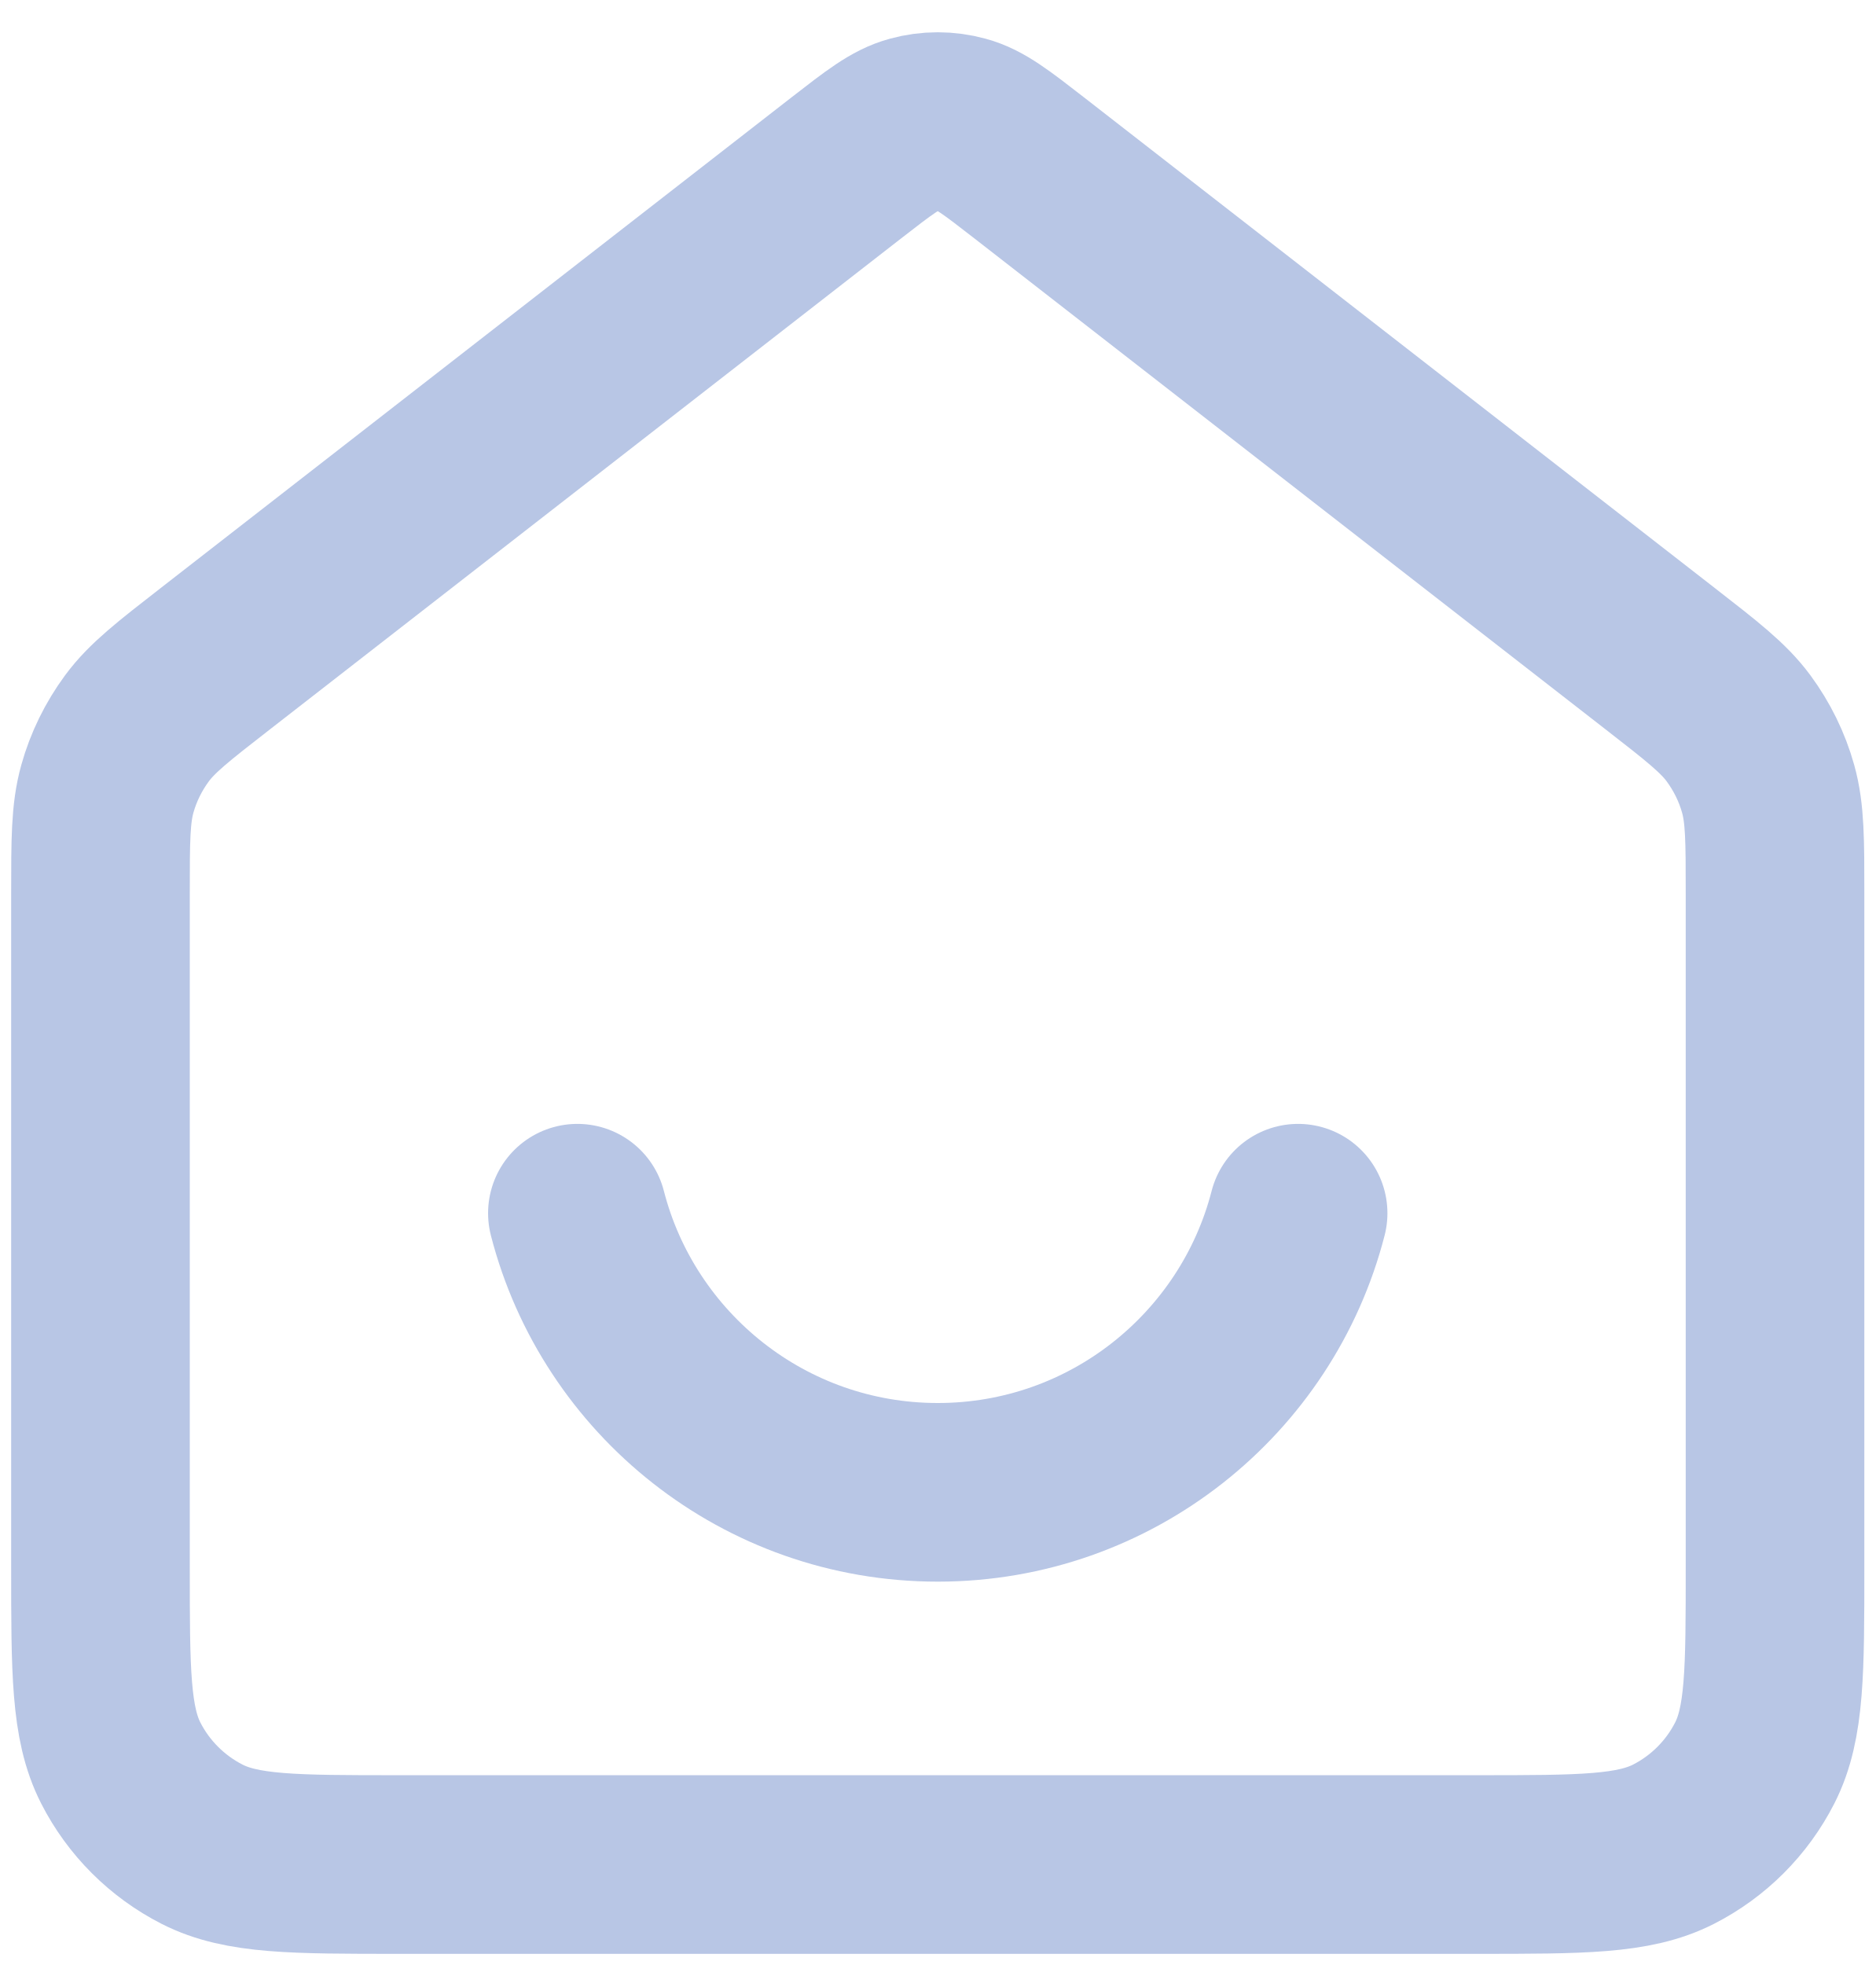
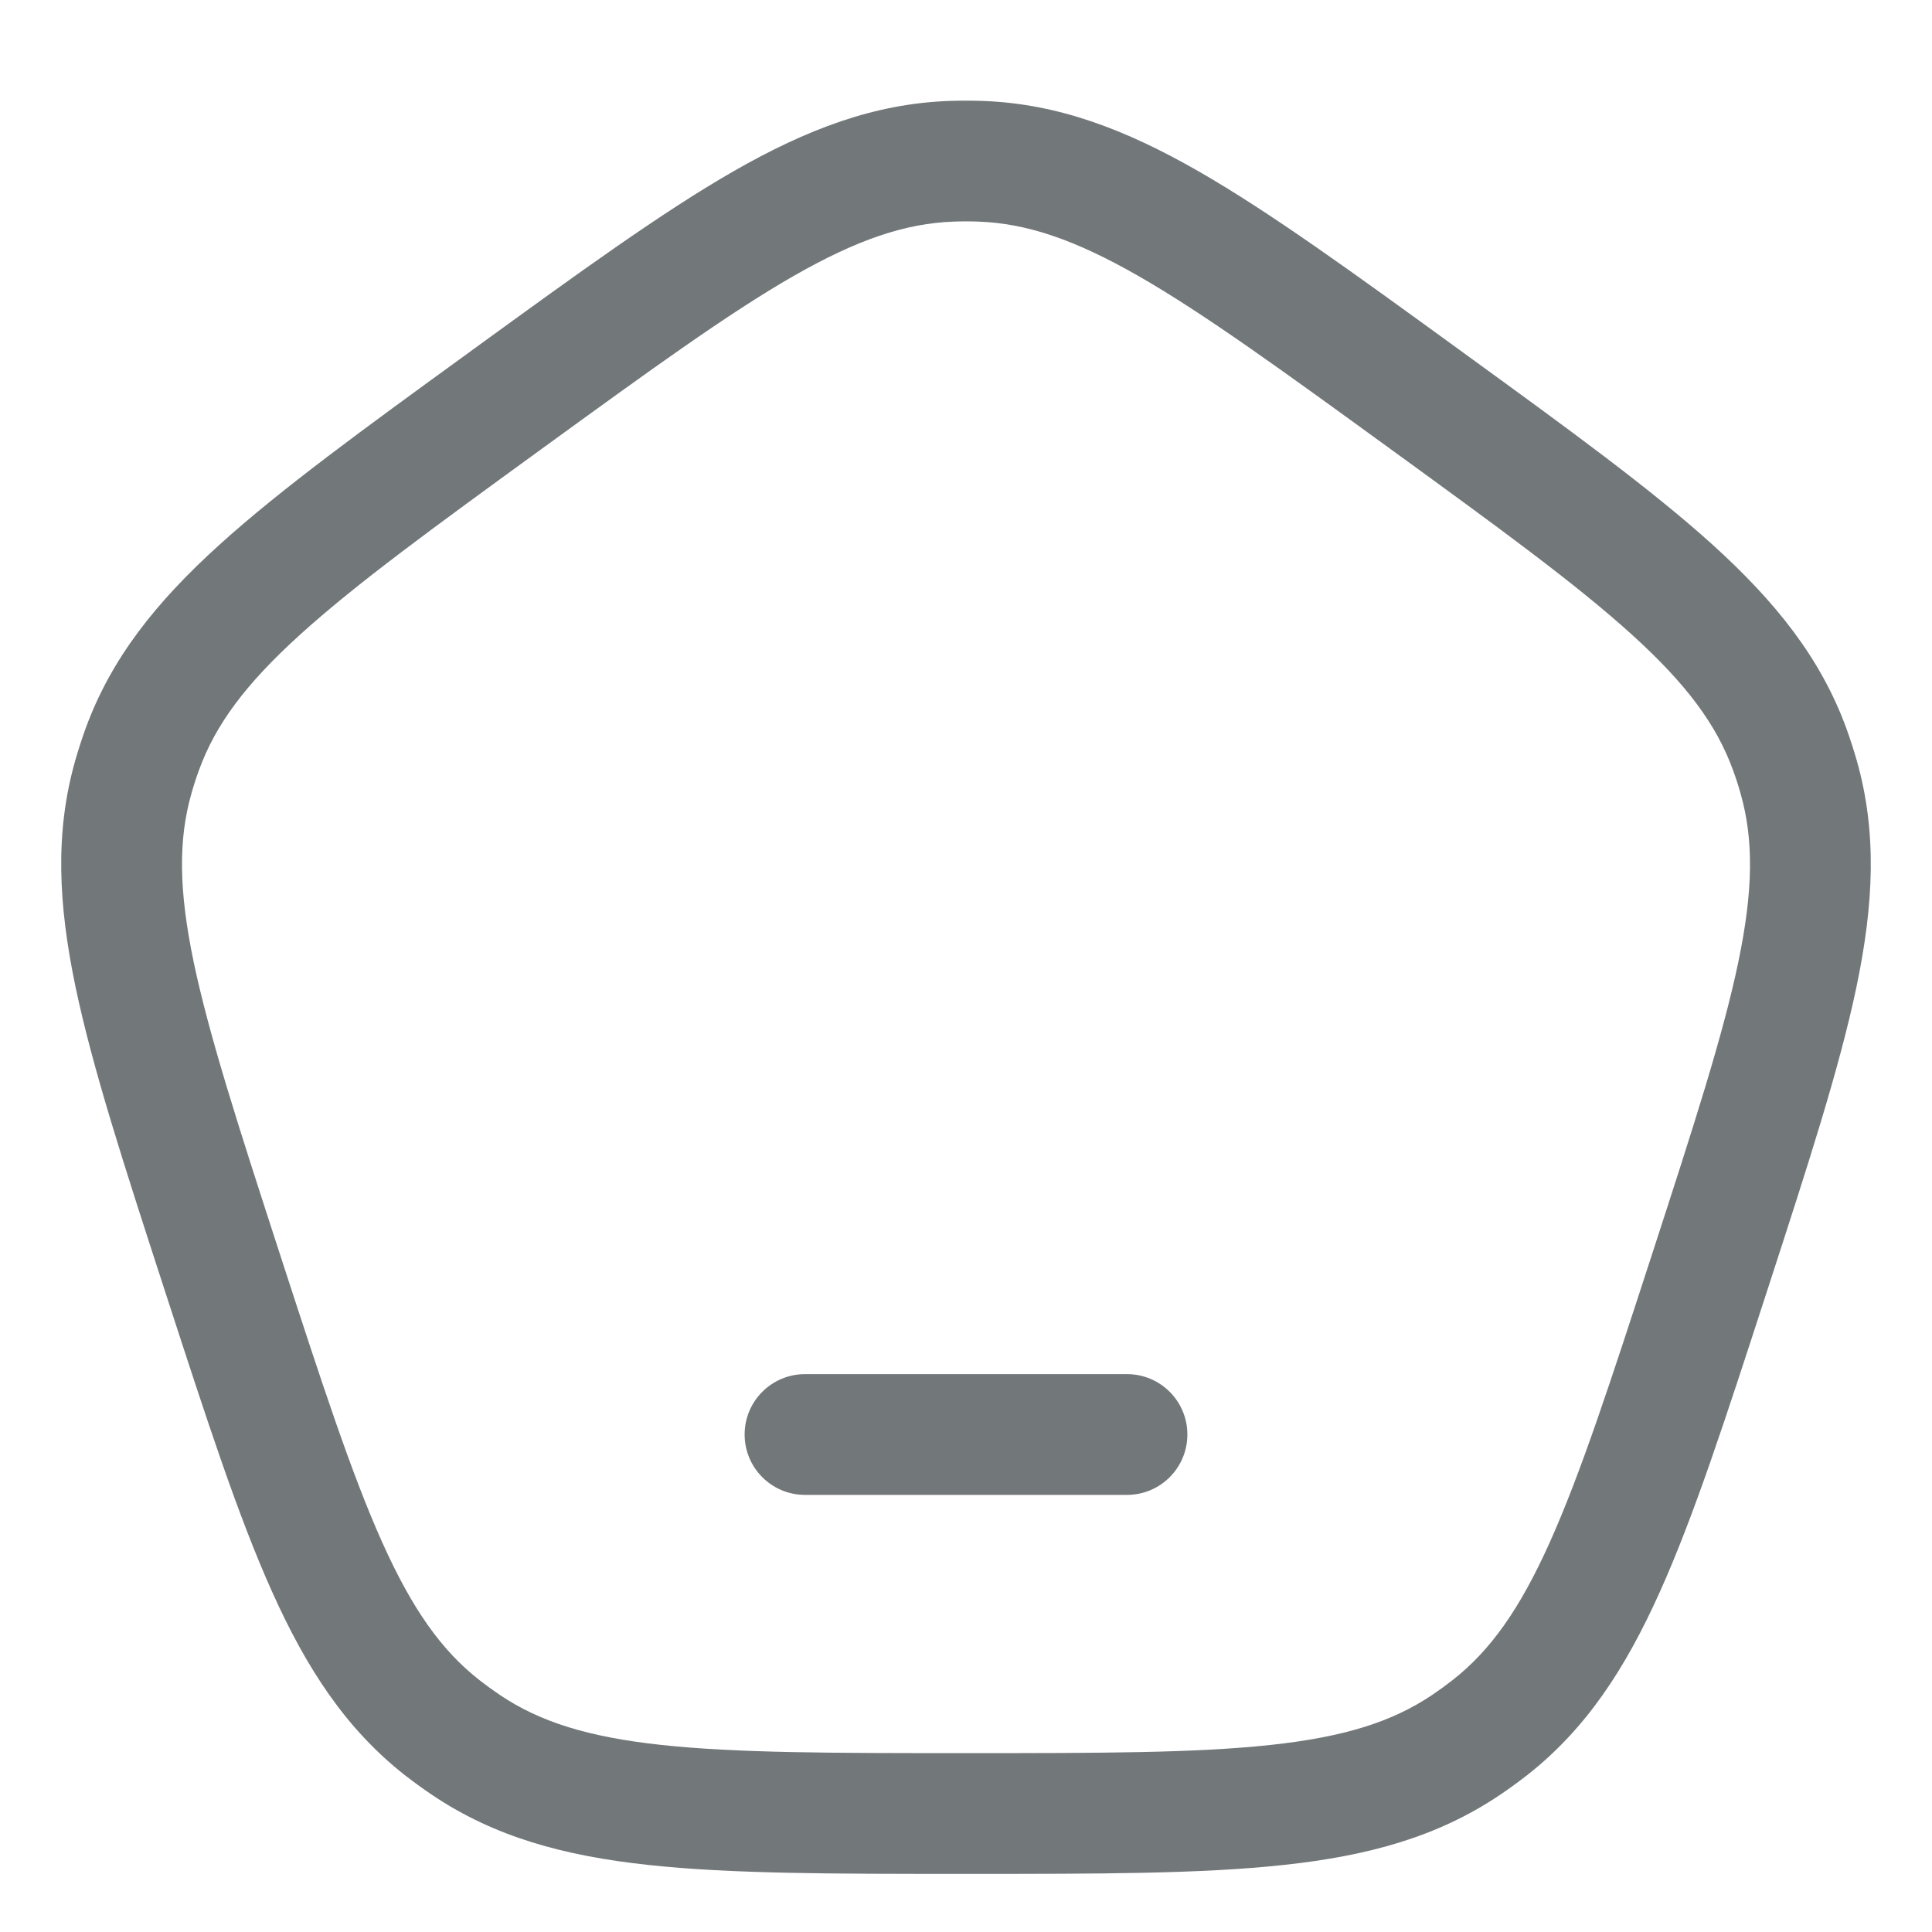
- <svg xmlns="http://www.w3.org/2000/svg" width="21" height="22" viewBox="0 0 21 22" fill="none">
-   <path d="M6.465 13.583C6.927 15.38 8.559 16.708 10.5 16.708C12.441 16.708 14.073 15.38 14.535 13.583M9.477 1.879L2.412 7.374C1.94 7.741 1.703 7.925 1.533 8.155C1.383 8.359 1.27 8.588 1.202 8.832C1.125 9.108 1.125 9.407 1.125 10.005V17.542C1.125 18.709 1.125 19.292 1.352 19.738C1.552 20.13 1.871 20.448 2.263 20.648C2.708 20.875 3.292 20.875 4.458 20.875H16.542C17.708 20.875 18.292 20.875 18.738 20.648C19.13 20.448 19.448 20.13 19.648 19.738C19.875 19.292 19.875 18.709 19.875 17.542V10.005C19.875 9.407 19.875 9.108 19.798 8.832C19.73 8.588 19.617 8.359 19.467 8.155C19.297 7.925 19.06 7.741 18.588 7.374L11.523 1.879C11.157 1.595 10.974 1.452 10.772 1.398C10.594 1.349 10.406 1.349 10.228 1.398C10.026 1.452 9.843 1.595 9.477 1.879Z" stroke="#B8C6E5" stroke-width="2" stroke-linecap="round" stroke-linejoin="round" />
+ <svg xmlns="http://www.w3.org/2000/svg" width="24" height="24" viewBox="0 0 24 24" fill="none">
+   <path d="M10 17.07C9.586 17.07 9.25 17.405 9.25 17.82C9.25 18.234 9.586 18.57 10 18.57H14C14.414 18.57 14.75 18.234 14.75 17.82C14.75 17.405 14.414 17.07 14 17.07H10Z" fill="#72777A" />
+   <path fill-rule="evenodd" clip-rule="evenodd" d="M12.211 1.254C12.07 1.249 11.93 1.249 11.789 1.254C10.862 1.288 10.027 1.603 9.111 2.128C8.219 2.64 7.192 3.386 5.888 4.333L5.817 4.385C4.514 5.331 3.487 6.078 2.725 6.768C1.942 7.477 1.384 8.174 1.065 9.045C1.017 9.177 0.974 9.311 0.935 9.446C0.681 10.339 0.723 11.23 0.939 12.263C1.15 13.27 1.542 14.478 2.04 16.01L2.067 16.093C2.565 17.625 2.957 18.833 3.379 19.771C3.811 20.734 4.301 21.48 5.031 22.053C5.142 22.139 5.256 22.222 5.372 22.3C6.143 22.818 7.004 23.054 8.053 23.167C9.075 23.278 10.345 23.278 11.956 23.278H12.044C13.655 23.278 14.925 23.278 15.947 23.167C16.997 23.054 17.857 22.818 18.628 22.3C18.744 22.222 18.858 22.139 18.969 22.053C19.699 21.48 20.189 20.734 20.621 19.771C21.043 18.833 21.435 17.625 21.933 16.093L21.96 16.01C22.458 14.478 22.85 13.27 23.061 12.263C23.277 11.23 23.319 10.339 23.065 9.446C23.026 9.311 22.983 9.177 22.935 9.045C22.616 8.174 22.058 7.477 21.276 6.768C20.513 6.078 19.486 5.331 18.183 4.385L18.112 4.333C16.808 3.386 15.781 2.64 14.889 2.128C13.973 1.603 13.138 1.288 12.211 1.254ZM11.844 2.753C11.948 2.749 12.052 2.749 12.156 2.753C12.751 2.775 13.344 2.972 14.143 3.429C14.957 3.896 15.919 4.594 17.265 5.572C18.612 6.551 19.573 7.25 20.268 7.88C20.951 8.498 21.321 9.001 21.526 9.561C21.562 9.658 21.594 9.757 21.622 9.857C21.785 10.43 21.781 11.055 21.593 11.956C21.401 12.874 21.034 14.005 20.52 15.588C20.005 17.171 19.637 18.301 19.253 19.157C18.876 19.997 18.512 20.505 18.043 20.872C17.961 20.936 17.877 20.997 17.791 21.055C17.297 21.388 16.701 21.577 15.786 21.676C14.853 21.777 13.665 21.778 12 21.778C10.335 21.778 9.147 21.777 8.214 21.676C7.299 21.577 6.704 21.388 6.209 21.055C6.123 20.997 6.039 20.936 5.957 20.872C5.488 20.505 5.124 19.997 4.747 19.157C4.363 18.301 3.995 17.171 3.48 15.588C2.966 14.005 2.6 12.874 2.407 11.956C2.219 11.055 2.215 10.43 2.378 9.857C2.406 9.757 2.438 9.658 2.474 9.561C2.679 9.001 3.049 8.498 3.732 7.88C4.427 7.25 5.388 6.551 6.735 5.572C8.081 4.594 9.043 3.896 9.857 3.429C10.656 2.972 11.249 2.775 11.844 2.753Z" fill="#72777A" />
</svg>
